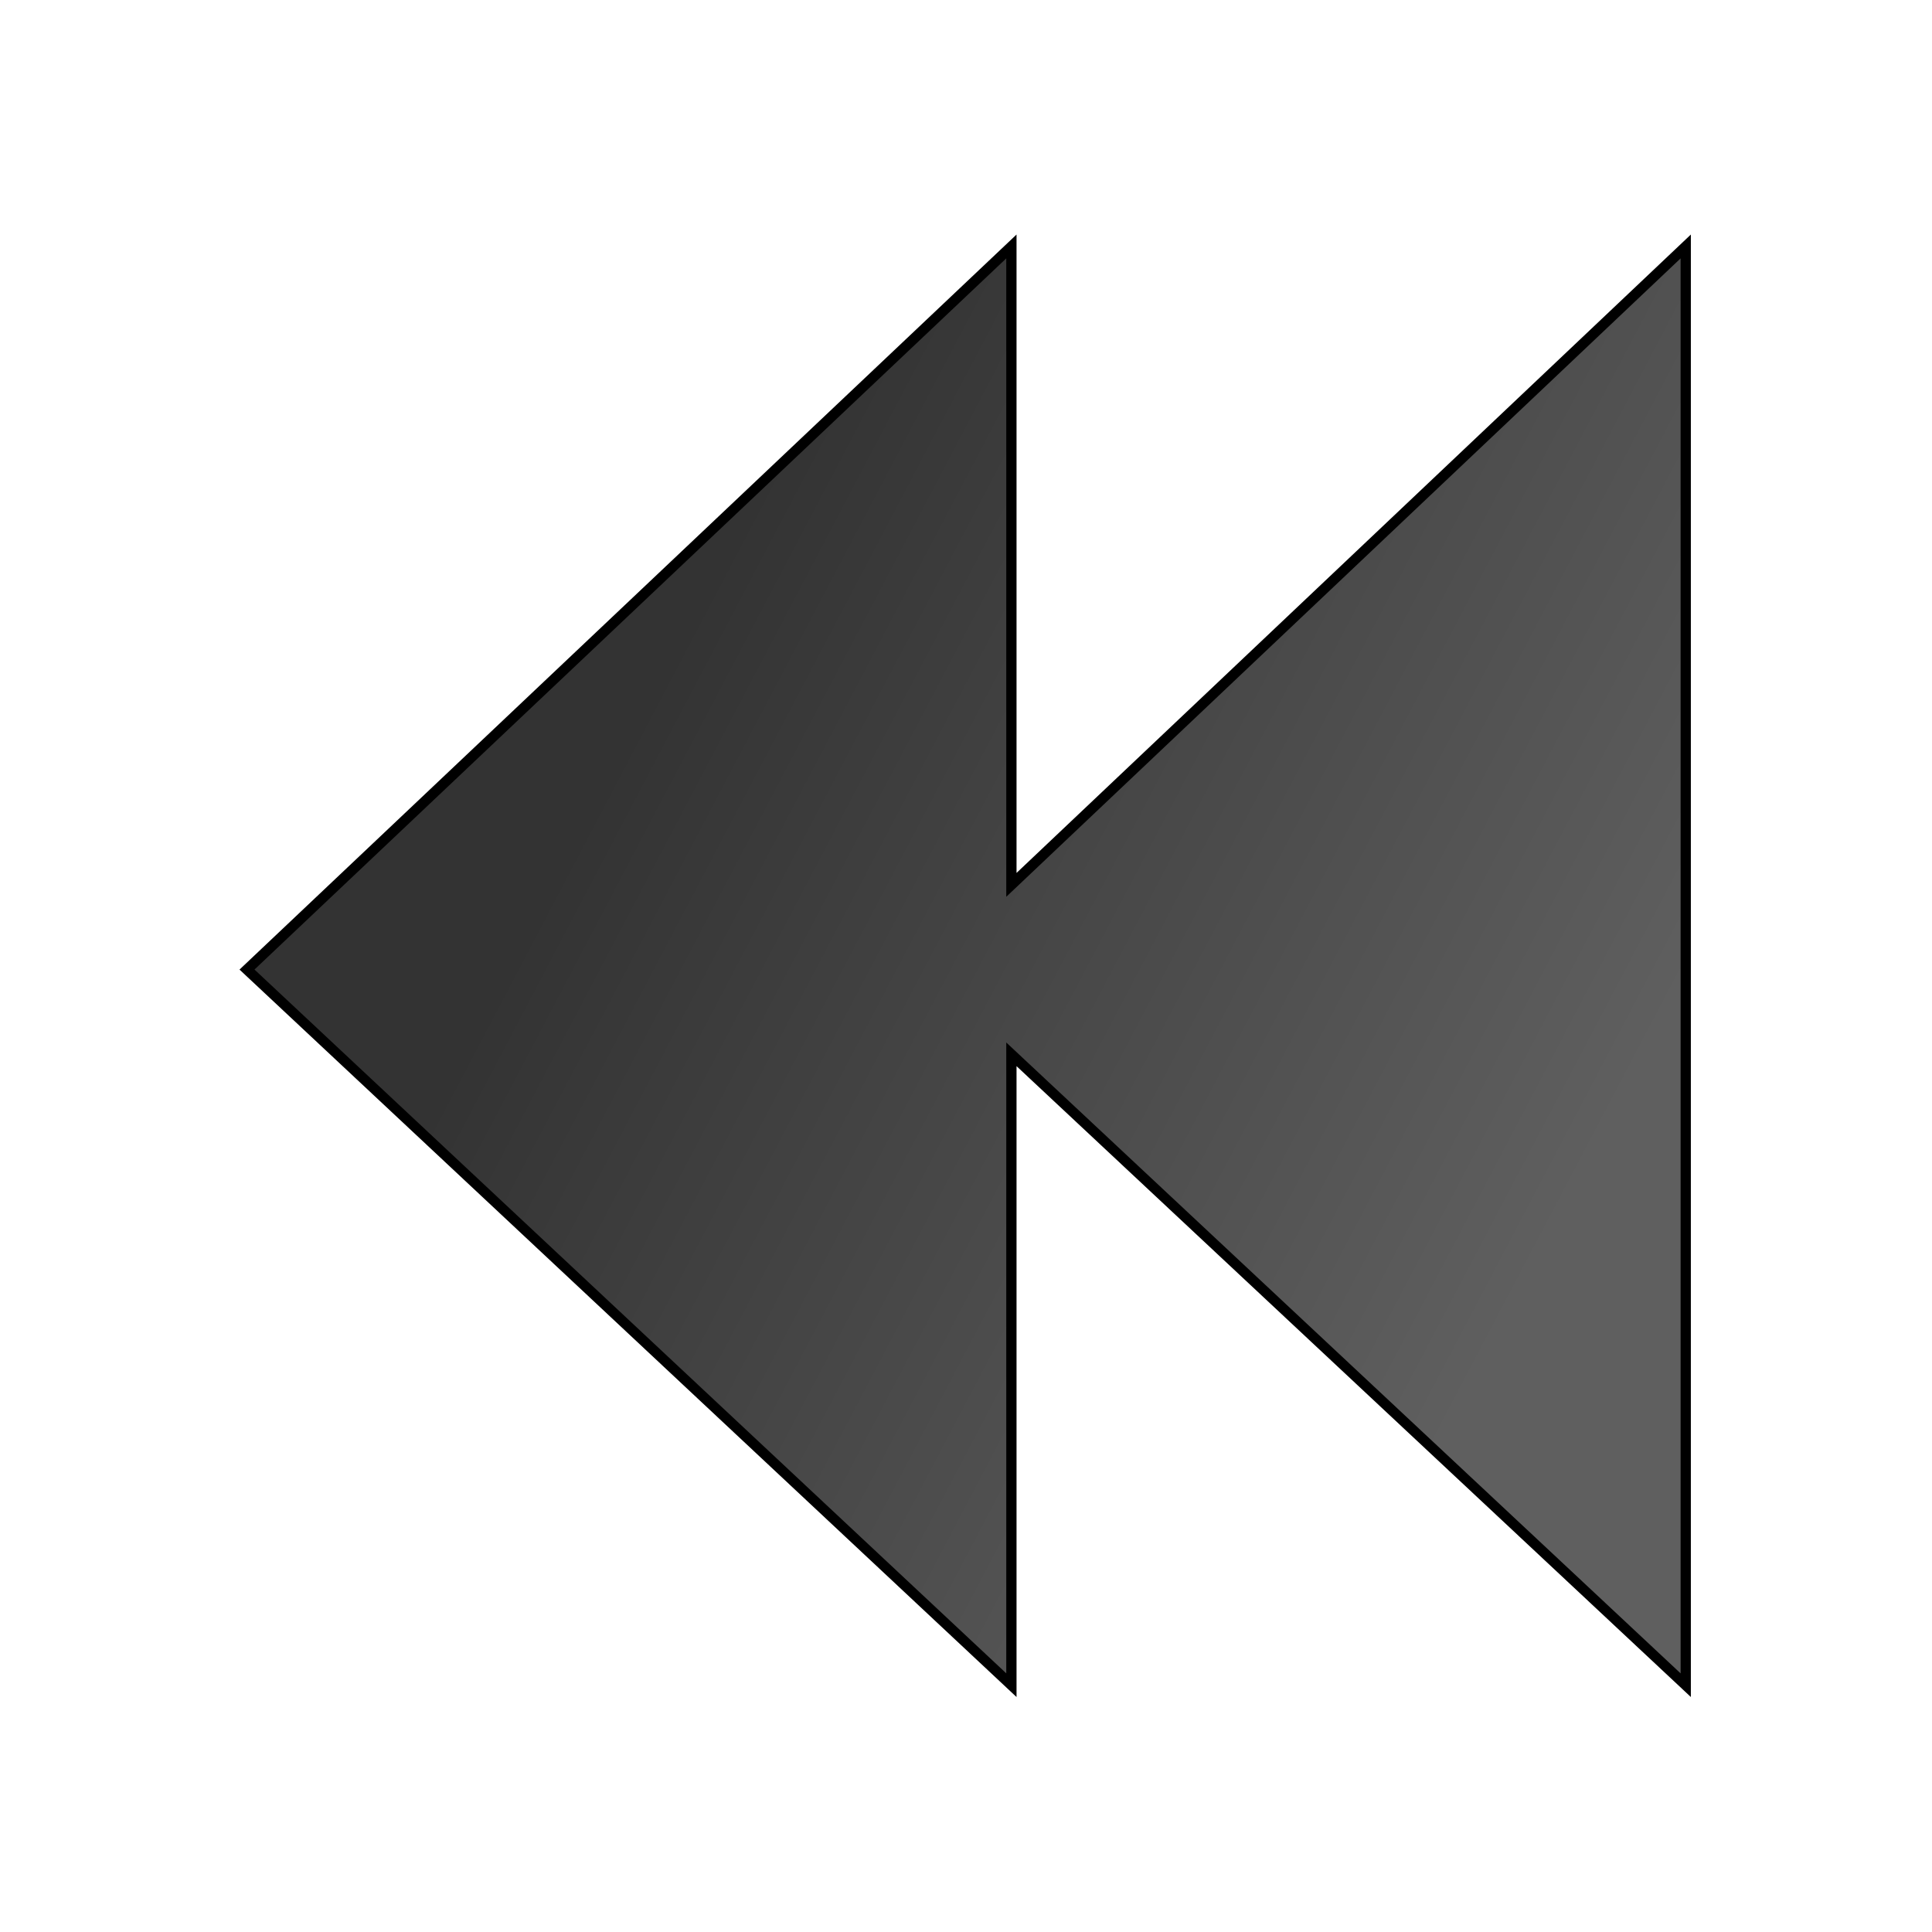
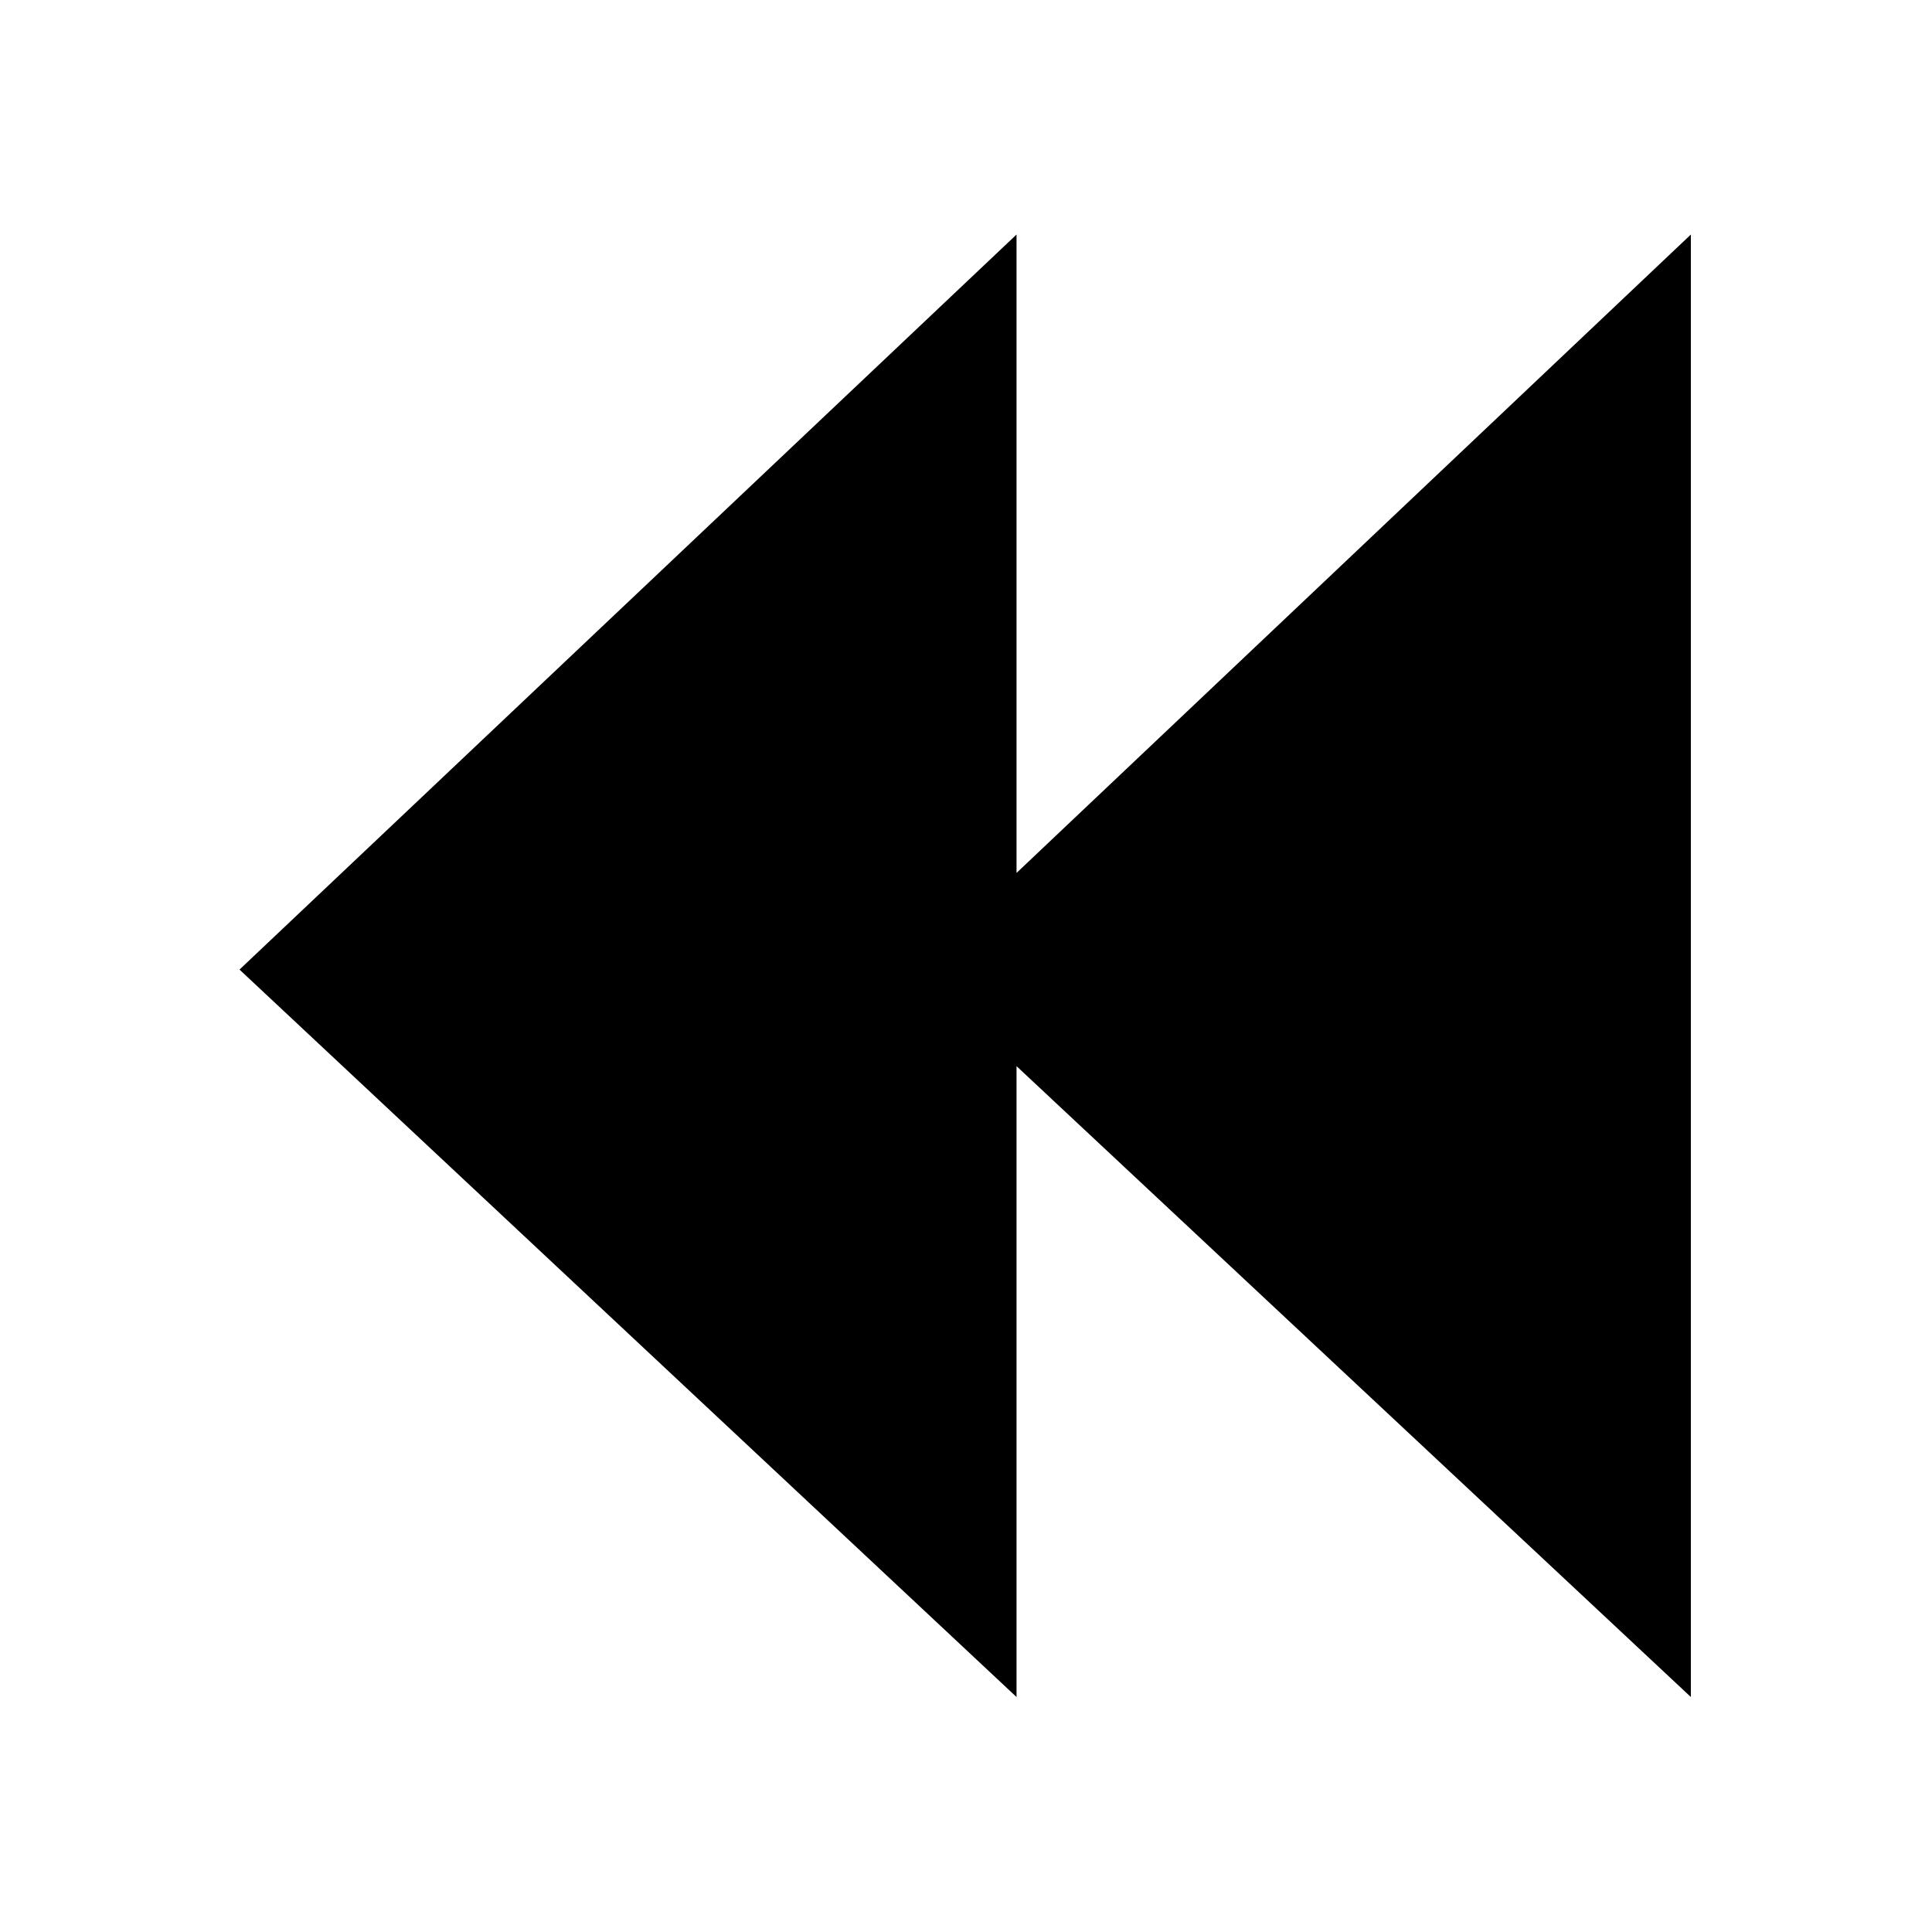
- <svg xmlns="http://www.w3.org/2000/svg" xmlns:xlink="http://www.w3.org/1999/xlink" width="32px" height="32px" id="svg4671">
+ <svg xmlns="http://www.w3.org/2000/svg" width="32px" height="32px" id="svg4671" version="1.1">
  <defs id="defs4673">
    <linearGradient id="linearGradient2390">
      <stop style="stop-color:#333333;stop-opacity:1;" offset="0" id="stop2392" />
      <stop style="stop-color:#5f5f5f;stop-opacity:1;" offset="1" id="stop2394" />
    </linearGradient>
-     <linearGradient xlink:href="#linearGradient2390" id="linearGradient4629" gradientUnits="userSpaceOnUse" gradientTransform="matrix(-0.8010217,0,0,0.9996317,31.18609,3.1909442e-3)" x1="24.997" y1="10.747" x2="7.828" y2="22.003" />
  </defs>
  <g id="layer1">
-     <path style="fill:url(#linearGradient4629);fill-opacity:1;fill-rule:evenodd;stroke:#000000;stroke-width:0.17;stroke-linecap:butt;stroke-linejoin:miter;stroke-miterlimit:4;stroke-dasharray:none;stroke-opacity:1" d="M 27.921,4.082 L 27.921,27.912 L 16.752,17.463 L 16.752,27.912 L 4.091,16.059 L 16.752,4.082 L 16.752,14.656 L 27.921,4.082 z" id="path2387" />
+     <path style="fill:#000000;fill-opacity:1;fill-rule:evenodd;stroke:#000000;stroke-width:0.17;stroke-linecap:butt;stroke-linejoin:miter;stroke-miterlimit:4;stroke-dasharray:none;stroke-opacity:1" d="M 27.921,4.082 L 27.921,27.912 L 16.752,17.463 L 16.752,27.912 L 4.091,16.059 L 16.752,4.082 L 16.752,14.656 L 27.921,4.082 z" id="path2387" />
  </g>
</svg>
